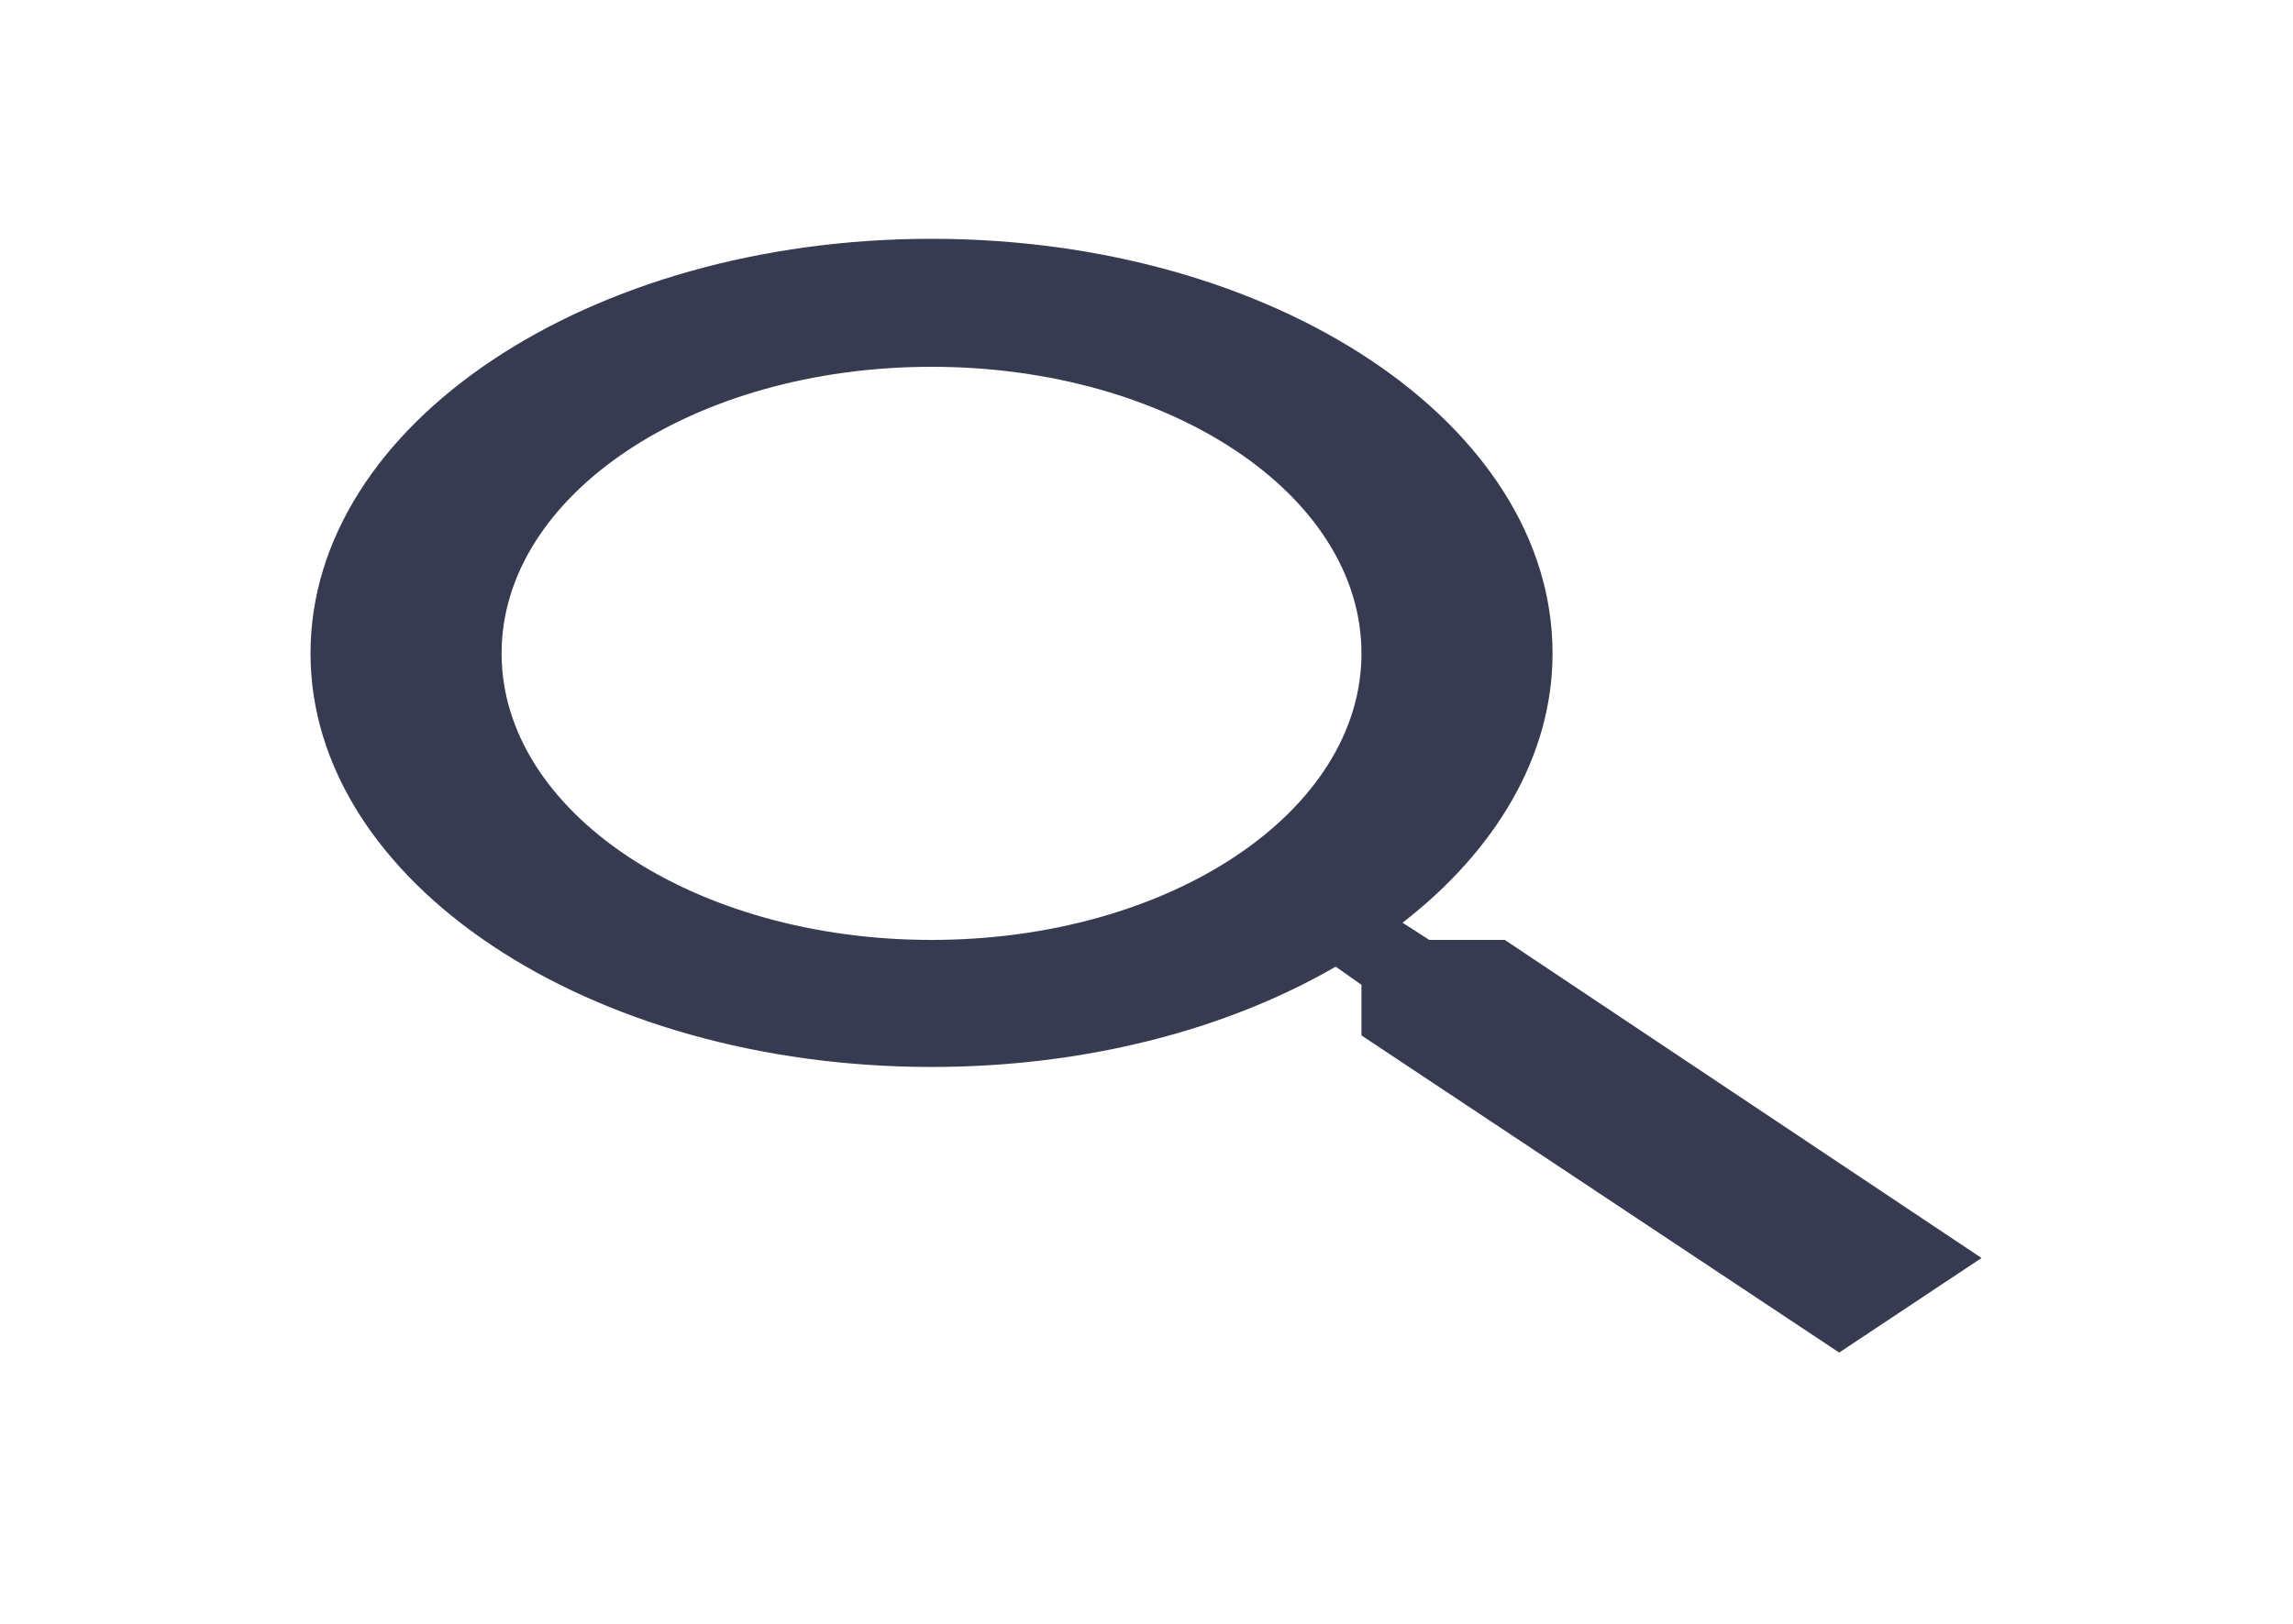
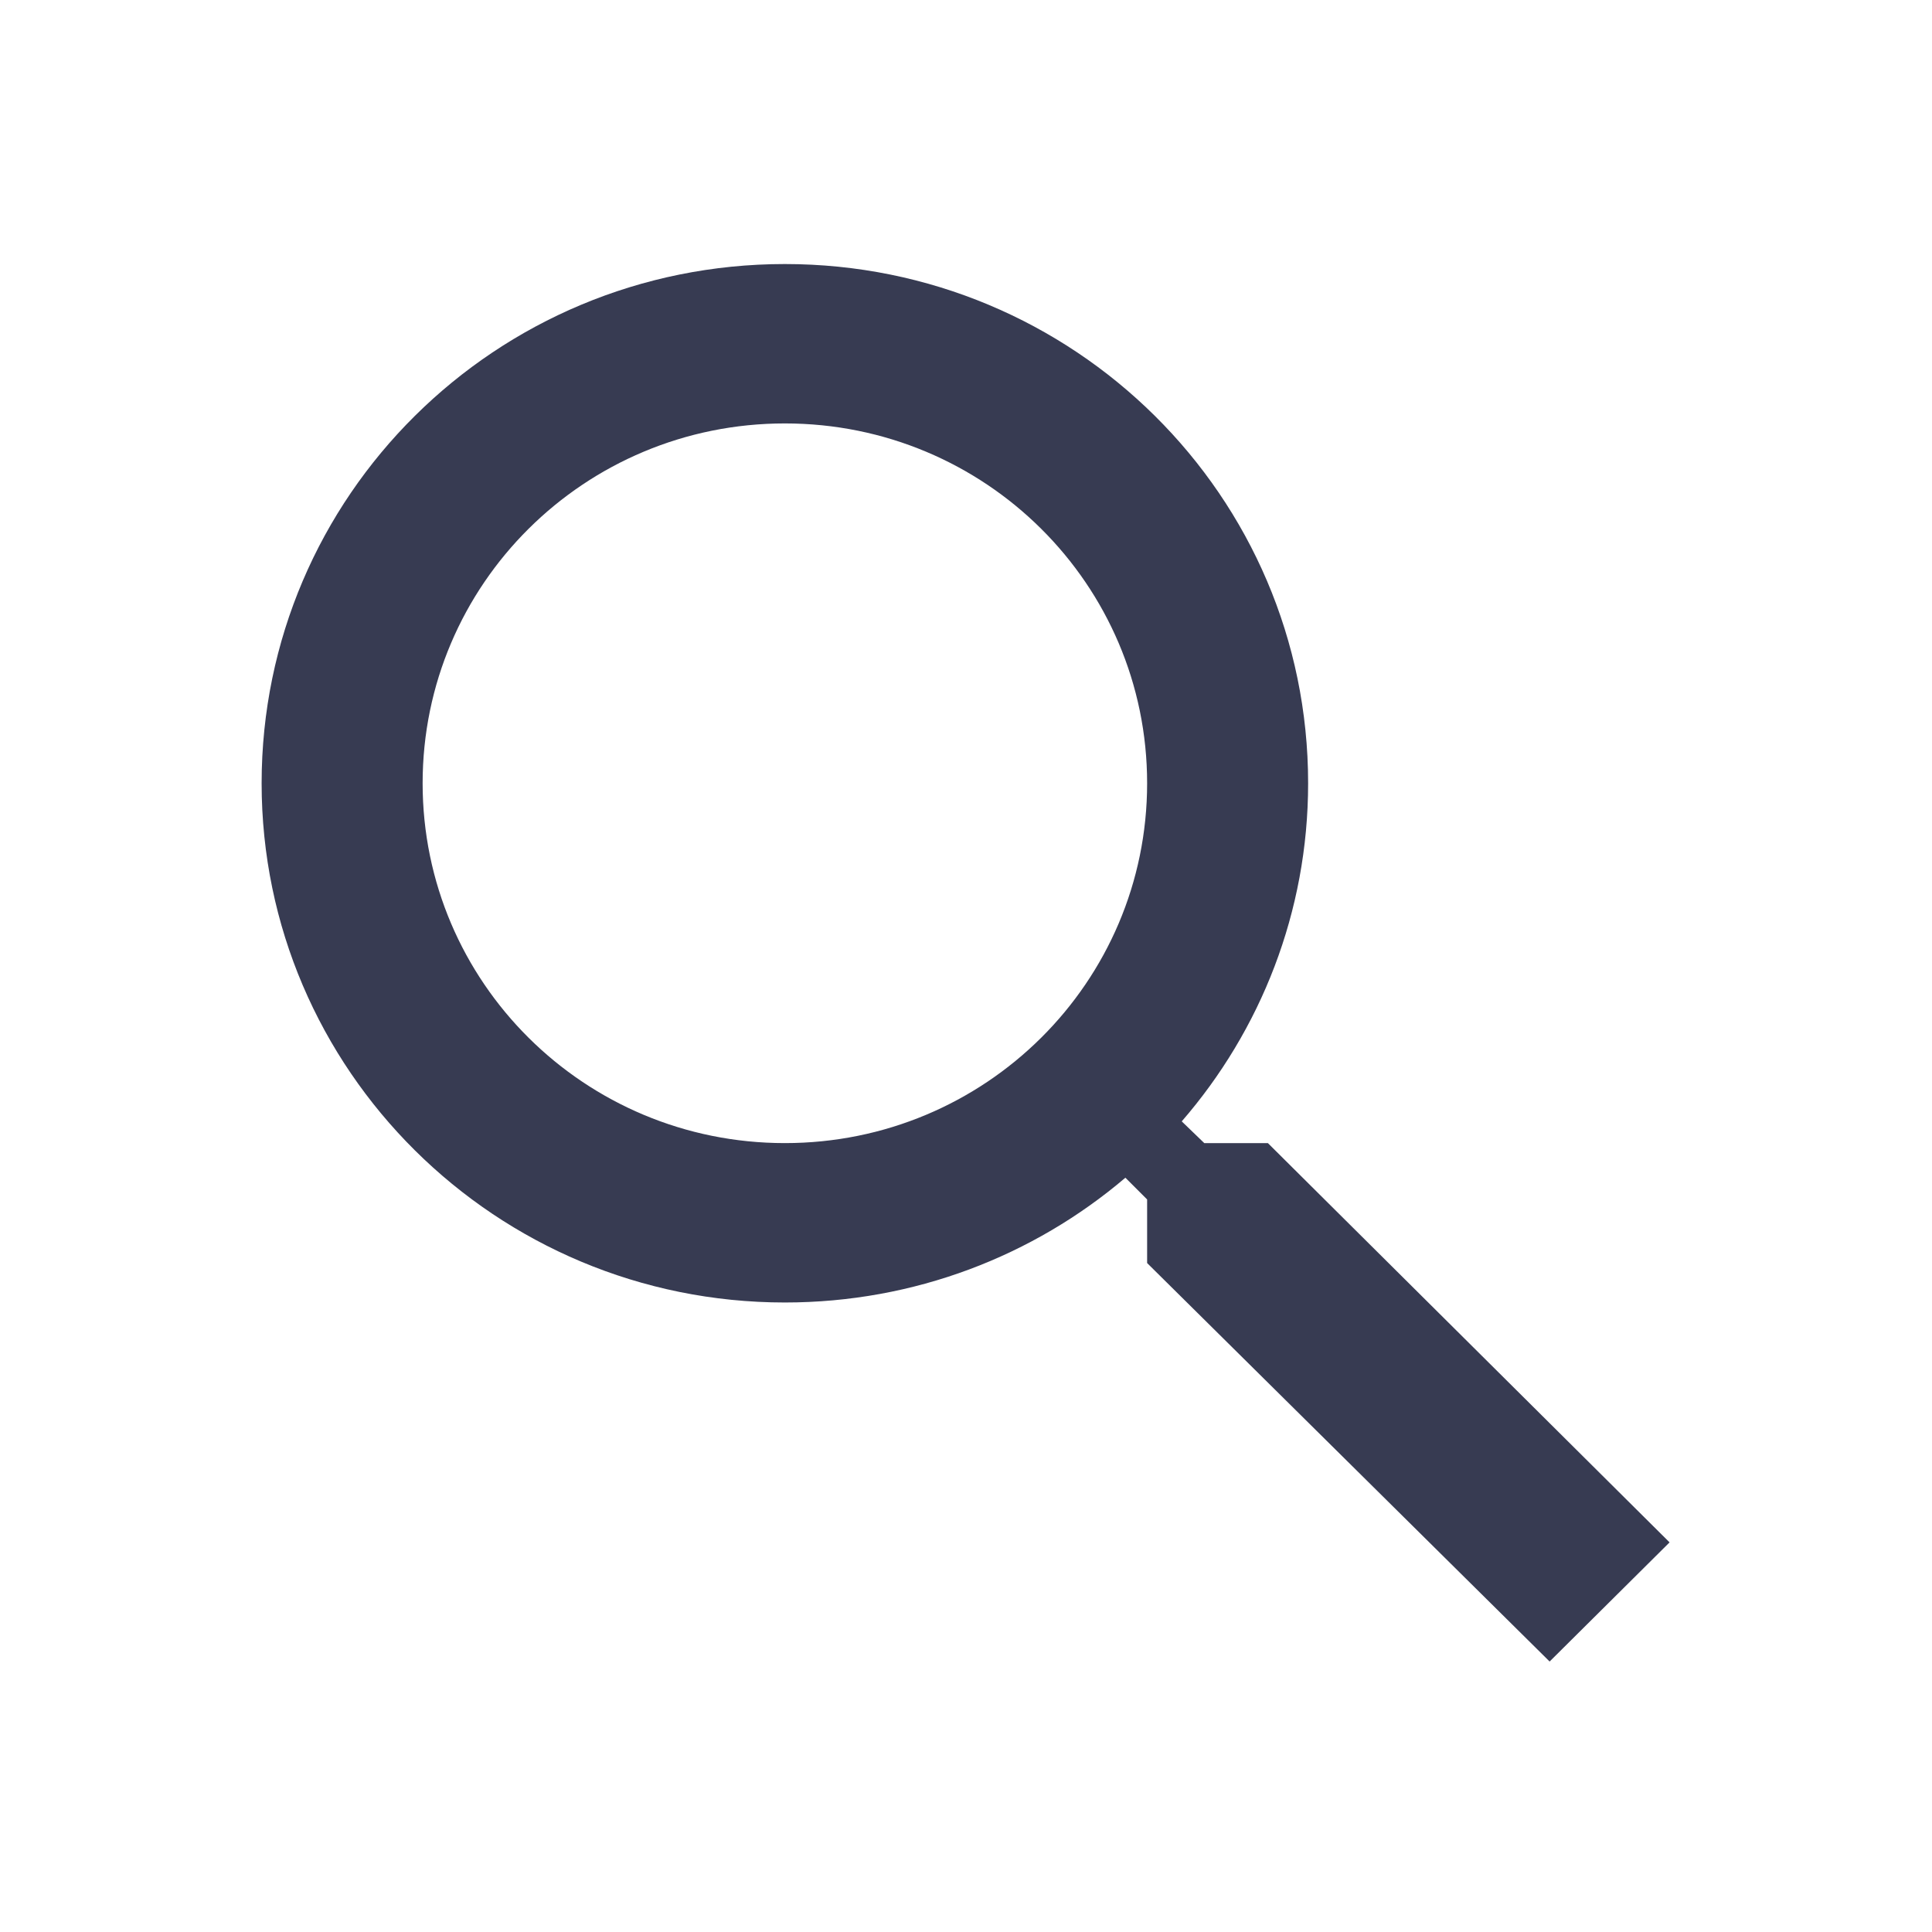
- <svg xmlns="http://www.w3.org/2000/svg" viewBox="0 0 24 17" width="24" height="17">
+ <svg xmlns="http://www.w3.org/2000/svg" viewBox="0 0 24 24" width="24" height="24">
  <defs>
    <clipPath clipPathUnits="userSpaceOnUse" id="cp1">
-       <path d="M-1388 -69L52 -69L52 731L-1388 731Z" />
+       <path d="M-1388 -103.2L52 -103.2L52 1088.1L-1388 1088.1L-1388 -103.2Z" />
    </clipPath>
    <clipPath clipPathUnits="userSpaceOnUse" id="cp2">
-       <path d="M20.74 13.17L19.25 14.16L14.25 10.84L14.25 10.31L13.98 10.12C12.84 10.78 11.36 11.17 9.75 11.17C6.16 11.17 3.25 9.23 3.25 6.84C3.25 4.44 6.16 2.5 9.75 2.5C13.34 2.5 16.25 4.44 16.25 6.84C16.25 7.91 15.66 8.9 14.68 9.66L14.96 9.84L15.75 9.84L20.74 13.17ZM14.25 6.84C14.25 5.18 12.24 3.84 9.75 3.84C7.26 3.84 5.25 5.18 5.25 6.84C5.25 8.5 7.26 9.84 9.75 9.84C12.24 9.84 14.25 8.5 14.25 6.84Z" />
+       <path d="M20.74 19.16L19.25 20.64L14.25 15.69L14.25 14.9L13.98 14.63C12.84 15.6 11.36 16.18 9.75 16.18C6.16 16.18 3.25 13.29 3.25 9.73C3.25 6.16 6.16 3.28 9.75 3.28C13.34 3.28 16.25 6.16 16.25 9.73C16.25 11.33 15.66 12.8 14.68 13.93L14.96 14.2L15.75 14.2L20.74 19.16ZM14.25 9.73C14.25 7.26 12.24 5.26 9.75 5.26C7.26 5.26 5.25 7.26 5.25 9.73C5.25 12.2 7.26 14.2 9.75 14.2C12.24 14.2 14.25 12.2 14.25 9.73Z" />
    </clipPath>
  </defs>
  <style>
		tspan { white-space:pre }
		.shp0 { fill: #373b52 } 
	</style>
-   <g id="main--screen-size" clip-path="url(#cp1)">
-     <g id="nav/side/right">
-       <g id="icon/action/search_24px">
-         <g id="Mask by icon/action/search_24px" clip-path="url(#cp2)">
-           <g id="↳ Color">
-             <path id="Rectangle" class="shp0" d="M0 0.33L24 0.33L24 16.33L0 16.33L0 0.33Z" />
+   <g id="Clip-Path: main" clip-path="url(#cp1)">
+     <g id="main">
+       <g id="nav/side/right">
+         <g id="icon/action/search_24px">
+           <g id="Clip-Path: Mask by icon/action/search_24px" clip-path="url(#cp2)">
+             <g id="Mask by icon/action/search_24px">
+               <g id="↳ Color">
+                 <path id="Rectangle" class="shp0" d="M0 0.04L24 0.04L24 23.87L0 23.87L0 0.04Z" />
+               </g>
+             </g>
          </g>
        </g>
      </g>
    </g>
  </g>
</svg>
